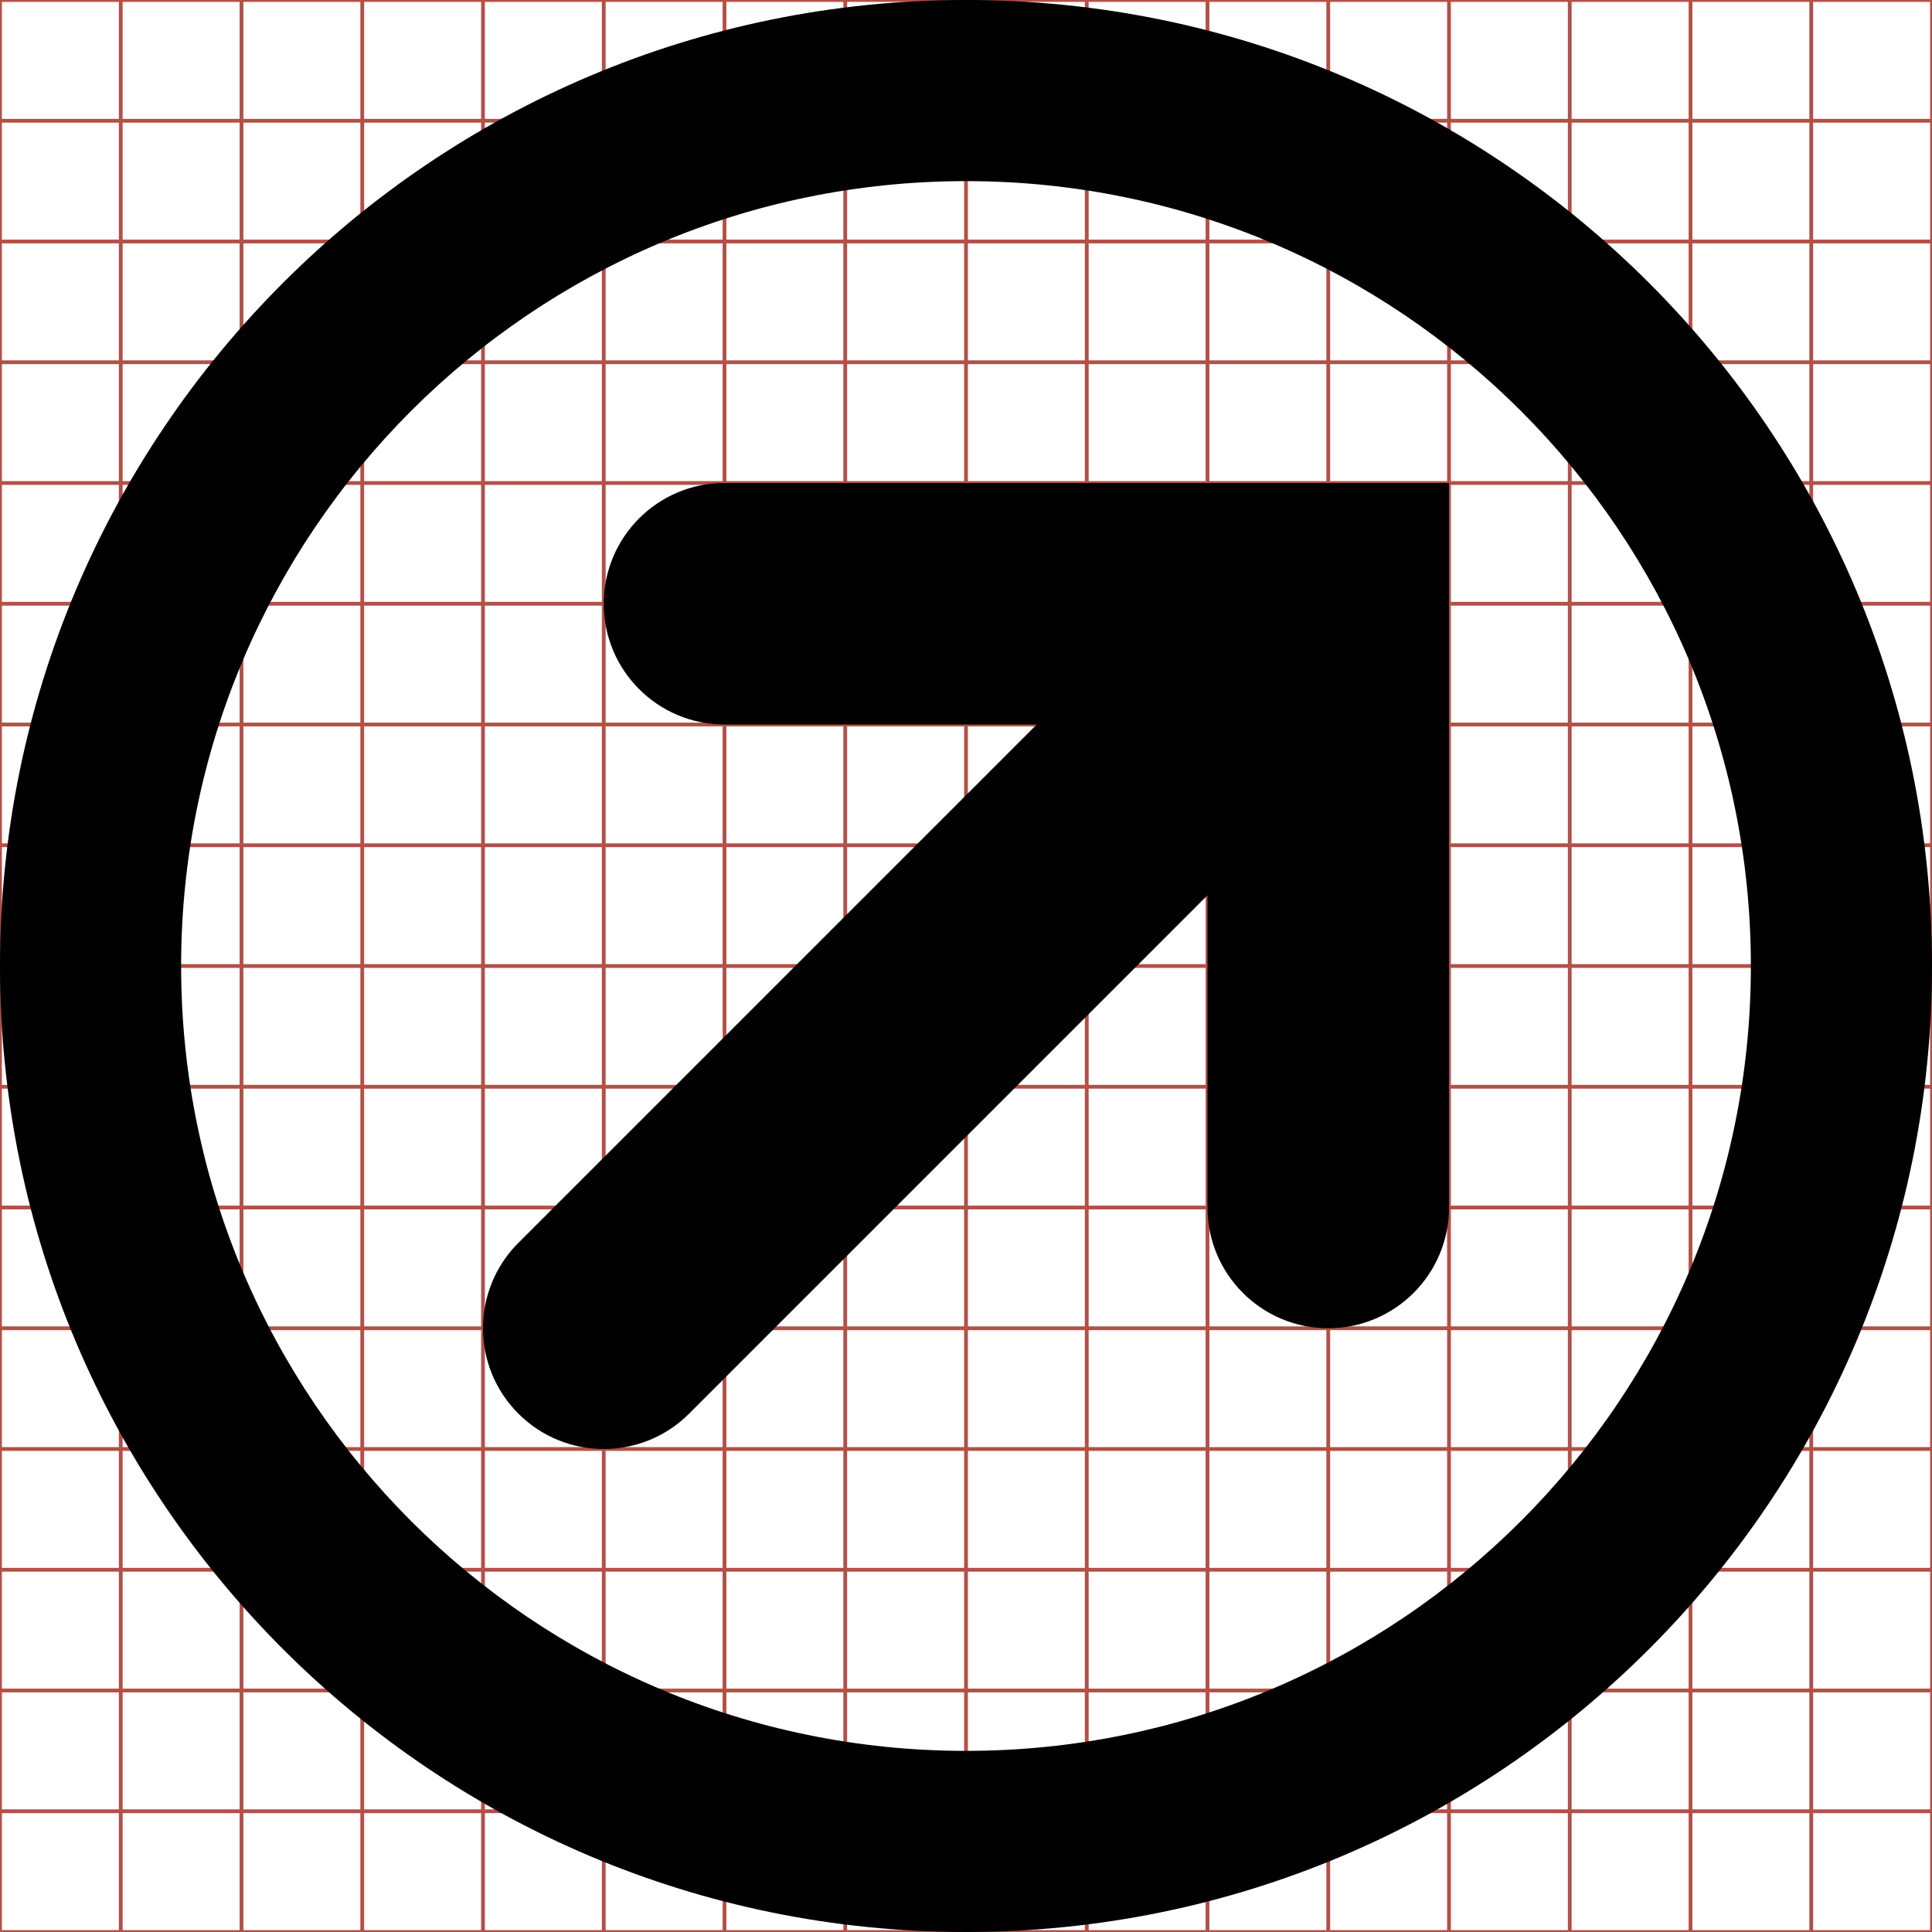
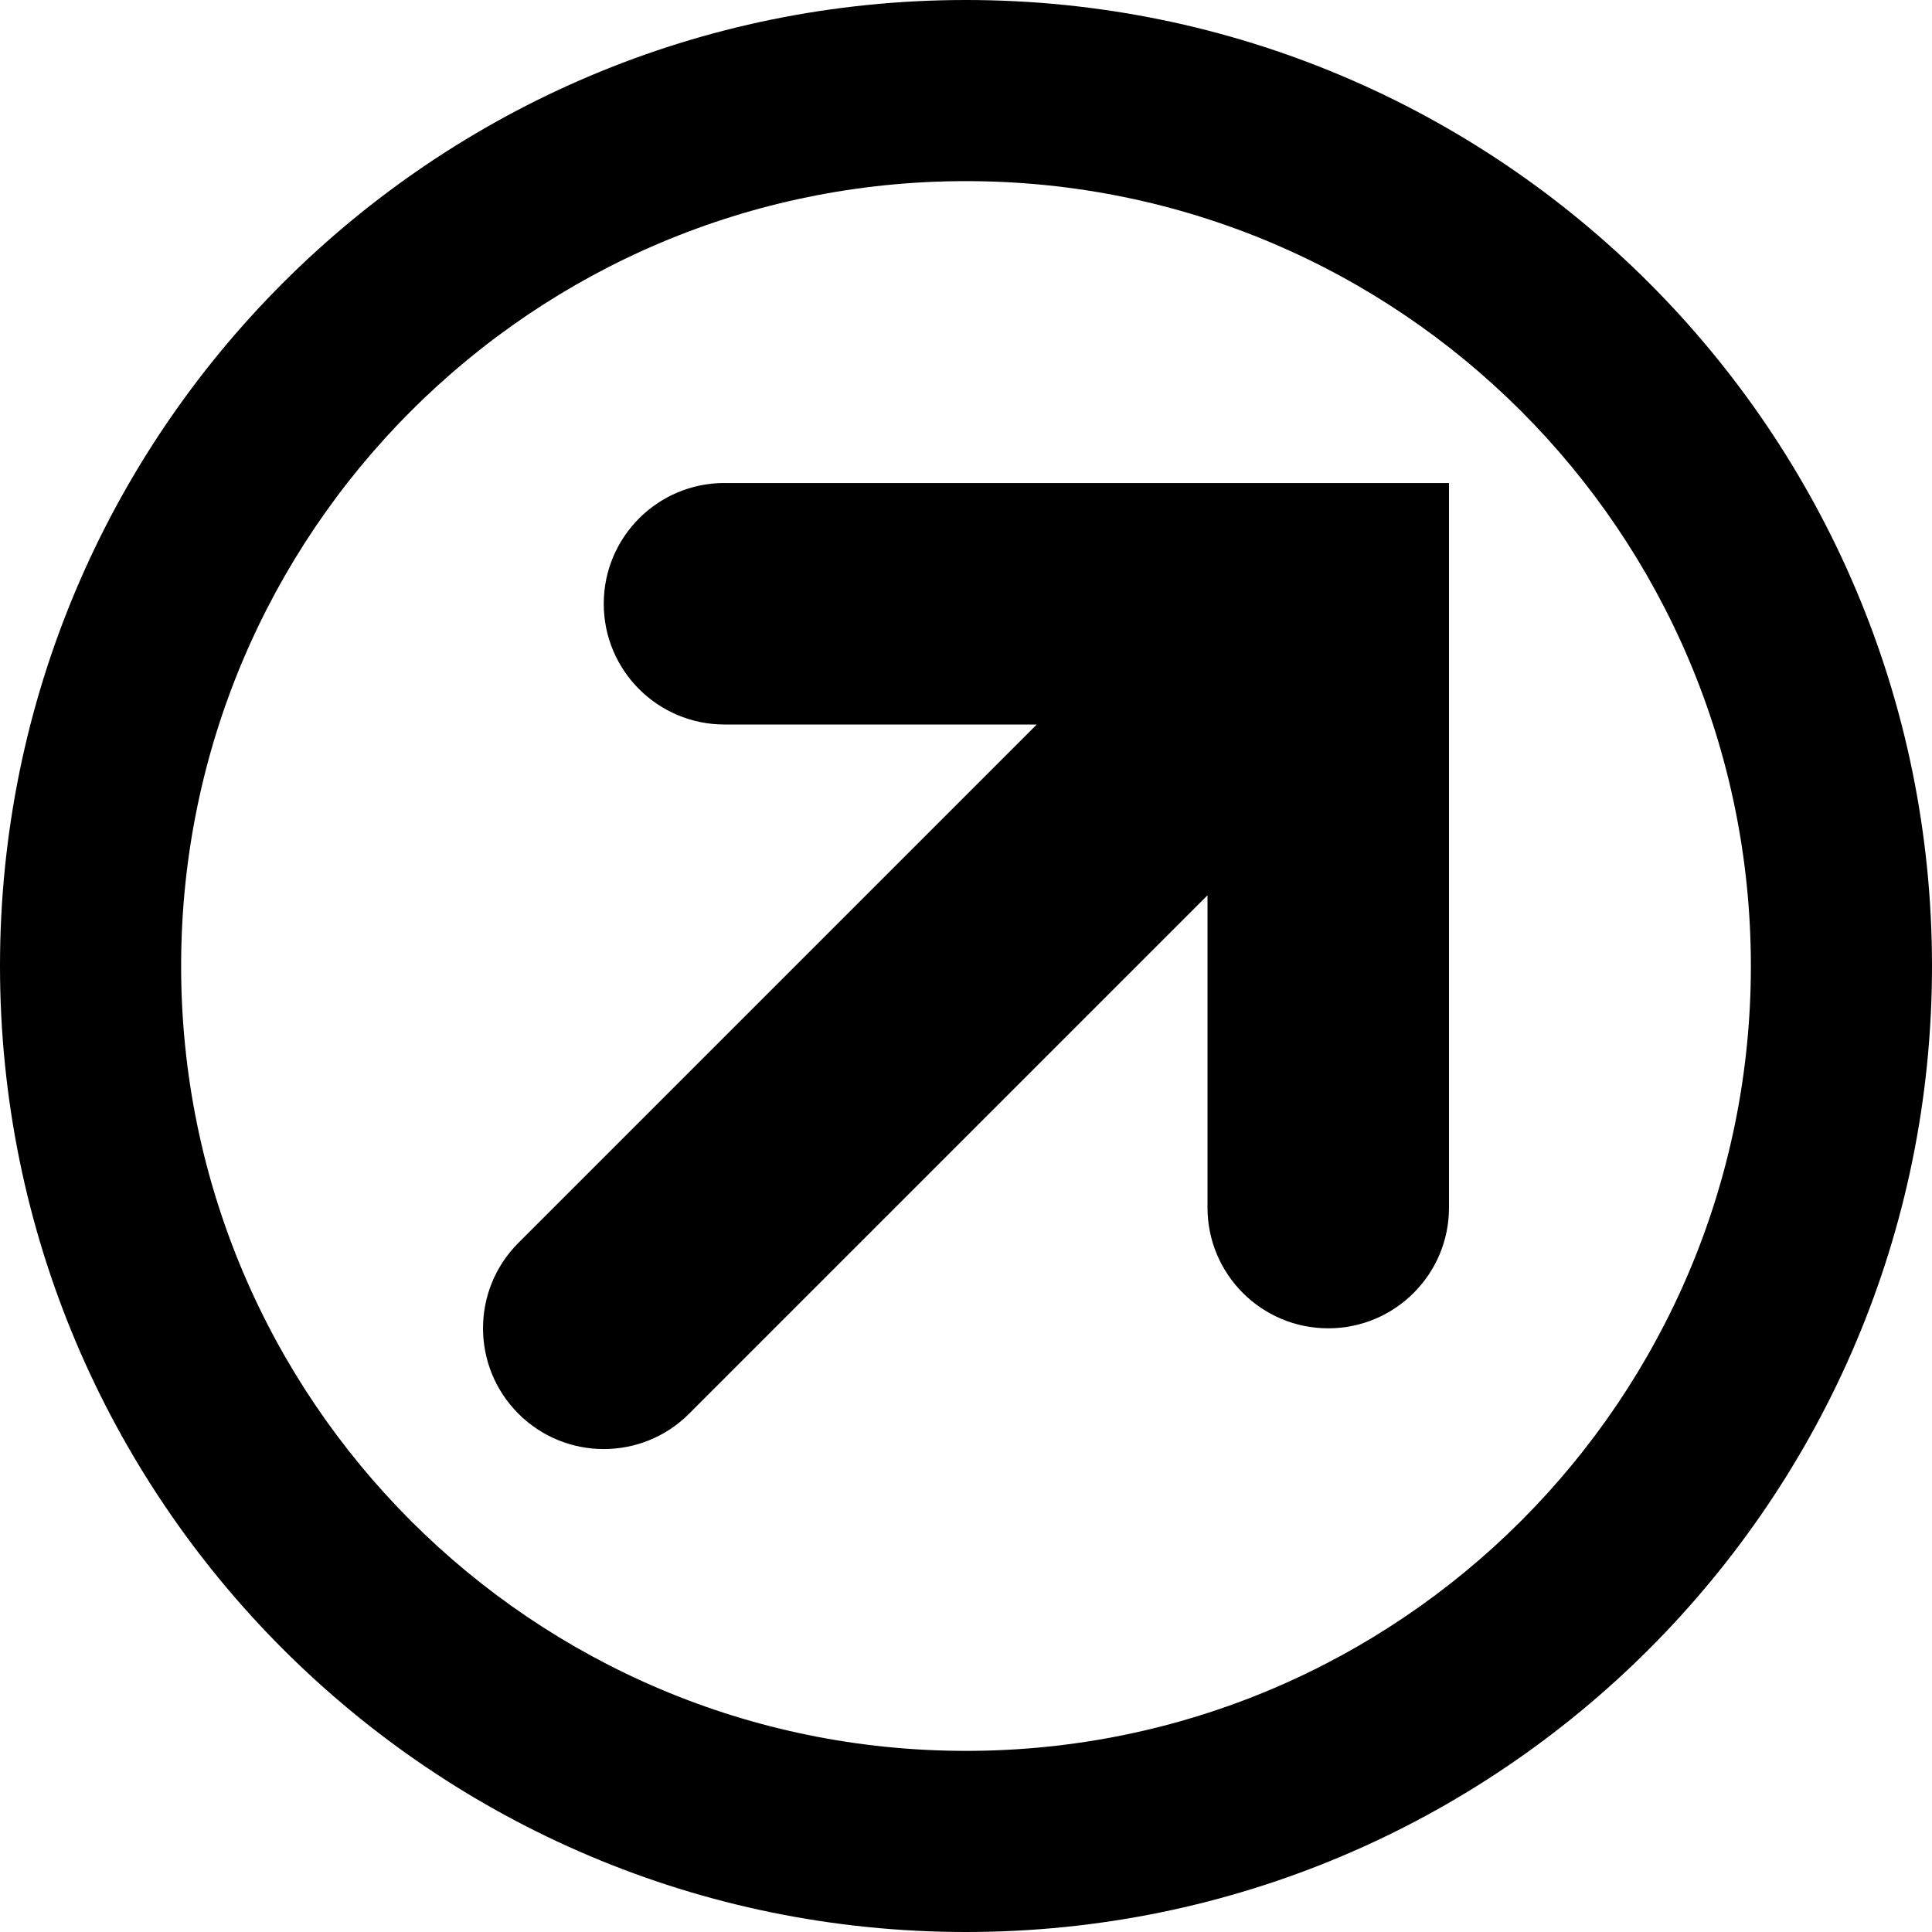
- <svg xmlns="http://www.w3.org/2000/svg" width="512" height="512" viewBox="0 0 512 512" fill="#000000">
-   <g class="svgGrid" id="svgGrid">
-     <line stroke-width="1" stroke="#B35047" x1="32" x2="32" y1="0" y2="512" />
-     <line stroke-width="1" stroke="#B35047" x1="64" x2="64" y1="0" y2="512" />
-     <line stroke-width="1" stroke="#B35047" x1="96" x2="96" y1="0" y2="512" />
-     <line stroke-width="1" stroke="#B35047" x1="128" x2="128" y1="0" y2="512" />
-     <line stroke-width="1" stroke="#B35047" x1="160" x2="160" y1="0" y2="512" />
-     <line stroke-width="1" stroke="#B35047" x1="192" x2="192" y1="0" y2="512" />
-     <line stroke-width="1" stroke="#B35047" x1="224" x2="224" y1="0" y2="512" />
-     <line stroke-width="1" stroke="#B35047" x1="256" x2="256" y1="0" y2="512" />
-     <line stroke-width="1" stroke="#B35047" x1="288" x2="288" y1="0" y2="512" />
-     <line stroke-width="1" stroke="#B35047" x1="320" x2="320" y1="0" y2="512" />
-     <line stroke-width="1" stroke="#B35047" x1="352" x2="352" y1="0" y2="512" />
-     <line stroke-width="1" stroke="#B35047" x1="384" x2="384" y1="0" y2="512" />
-     <line stroke-width="1" stroke="#B35047" x1="416" x2="416" y1="0" y2="512" />
-     <line stroke-width="1" stroke="#B35047" x1="448" x2="448" y1="0" y2="512" />
-     <line stroke-width="1" stroke="#B35047" x1="480" x2="480" y1="0" y2="512" />
-     <line stroke-width="1" stroke="#B35047" x1="0" x2="512" y1="32" y2="32" />
-     <line stroke-width="1" stroke="#B35047" x1="0" x2="512" y1="64" y2="64" />
-     <line stroke-width="1" stroke="#B35047" x1="0" x2="512" y1="96" y2="96" />
-     <line stroke-width="1" stroke="#B35047" x1="0" x2="512" y1="128" y2="128" />
-     <line stroke-width="1" stroke="#B35047" x1="0" x2="512" y1="160" y2="160" />
-     <line stroke-width="1" stroke="#B35047" x1="0" x2="512" y1="192" y2="192" />
-     <line stroke-width="1" stroke="#B35047" x1="0" x2="512" y1="224" y2="224" />
-     <line stroke-width="1" stroke="#B35047" x1="0" x2="512" y1="256" y2="256" />
-     <line stroke-width="1" stroke="#B35047" x1="0" x2="512" y1="288" y2="288" />
-     <line stroke-width="1" stroke="#B35047" x1="0" x2="512" y1="320" y2="320" />
-     <line stroke-width="1" stroke="#B35047" x1="0" x2="512" y1="352" y2="352" />
-     <line stroke-width="1" stroke="#B35047" x1="0" x2="512" y1="384" y2="384" />
-     <line stroke-width="1" stroke="#B35047" x1="0" x2="512" y1="416" y2="416" />
-     <line stroke-width="1" stroke="#B35047" x1="0" x2="512" y1="448" y2="448" />
-     <line stroke-width="1" stroke="#B35047" x1="0" x2="512" y1="480" y2="480" />
-     <rect x="0" y="0" width="512" height="512" fill="none" stroke-width="1" stroke="#B35047" />
-   </g>
-   <path d="M 256.00,0.00C 114.615,0.00,0.00,114.615,0.00,256.00s 114.615,256.00, 256.00,256.00s 256.00-114.615, 256.00-256.00S 397.385,0.00, 256.00,0.00z M 256.00,464.00 c-114.875,0.00-208.00-93.125-208.00-208.00S 141.125,48.00, 256.00,48.00s 208.00,93.125, 208.00,208.00S 370.875,464.00, 256.00,464.00zM 192.00,128.00c-17.673,0.00-32.00,14.327-32.00,32.00s 14.327,32.00, 32.00,32.00l 82.744,0.00 L 137.373,329.372c-12.497,12.497-12.497,32.759,0.00,45.256 C 143.621,380.876, 151.811,384.00, 160.00,384.00s 16.379-3.124, 22.627-9.372L 320.00,237.255L 320.00,320.00 c0.00,17.673, 14.327,32.00, 32.00,32.00s 32.00-14.327, 32.00-32.00L 384.00,128.00 L 192.00,128.00 z" />
+ <svg xmlns="http://www.w3.org/2000/svg" version="1.1" width="32" height="32" viewBox="0 0 32 32">
+   <path d="M16 0c-8.837 0-16 7.163-16 16s7.163 16 16 16 16-7.163 16-16-7.163-16-16-16zM16 29c-7.18 0-13-5.82-13-13s5.82-13 13-13 13 5.82 13 13-5.82 13-13 13zM12 8c-1.105 0-2 0.895-2 2s0.895 2 2 2h5.172l-8.586 8.586c-0.781 0.781-0.781 2.047 0 2.829 0.39 0.39 0.902 0.586 1.414 0.586s1.024-0.195 1.414-0.586l8.586-8.586v5.172c0 1.105 0.895 2 2 2s2-0.895 2-2v-12h-12z" fill="#000000" />
</svg>
